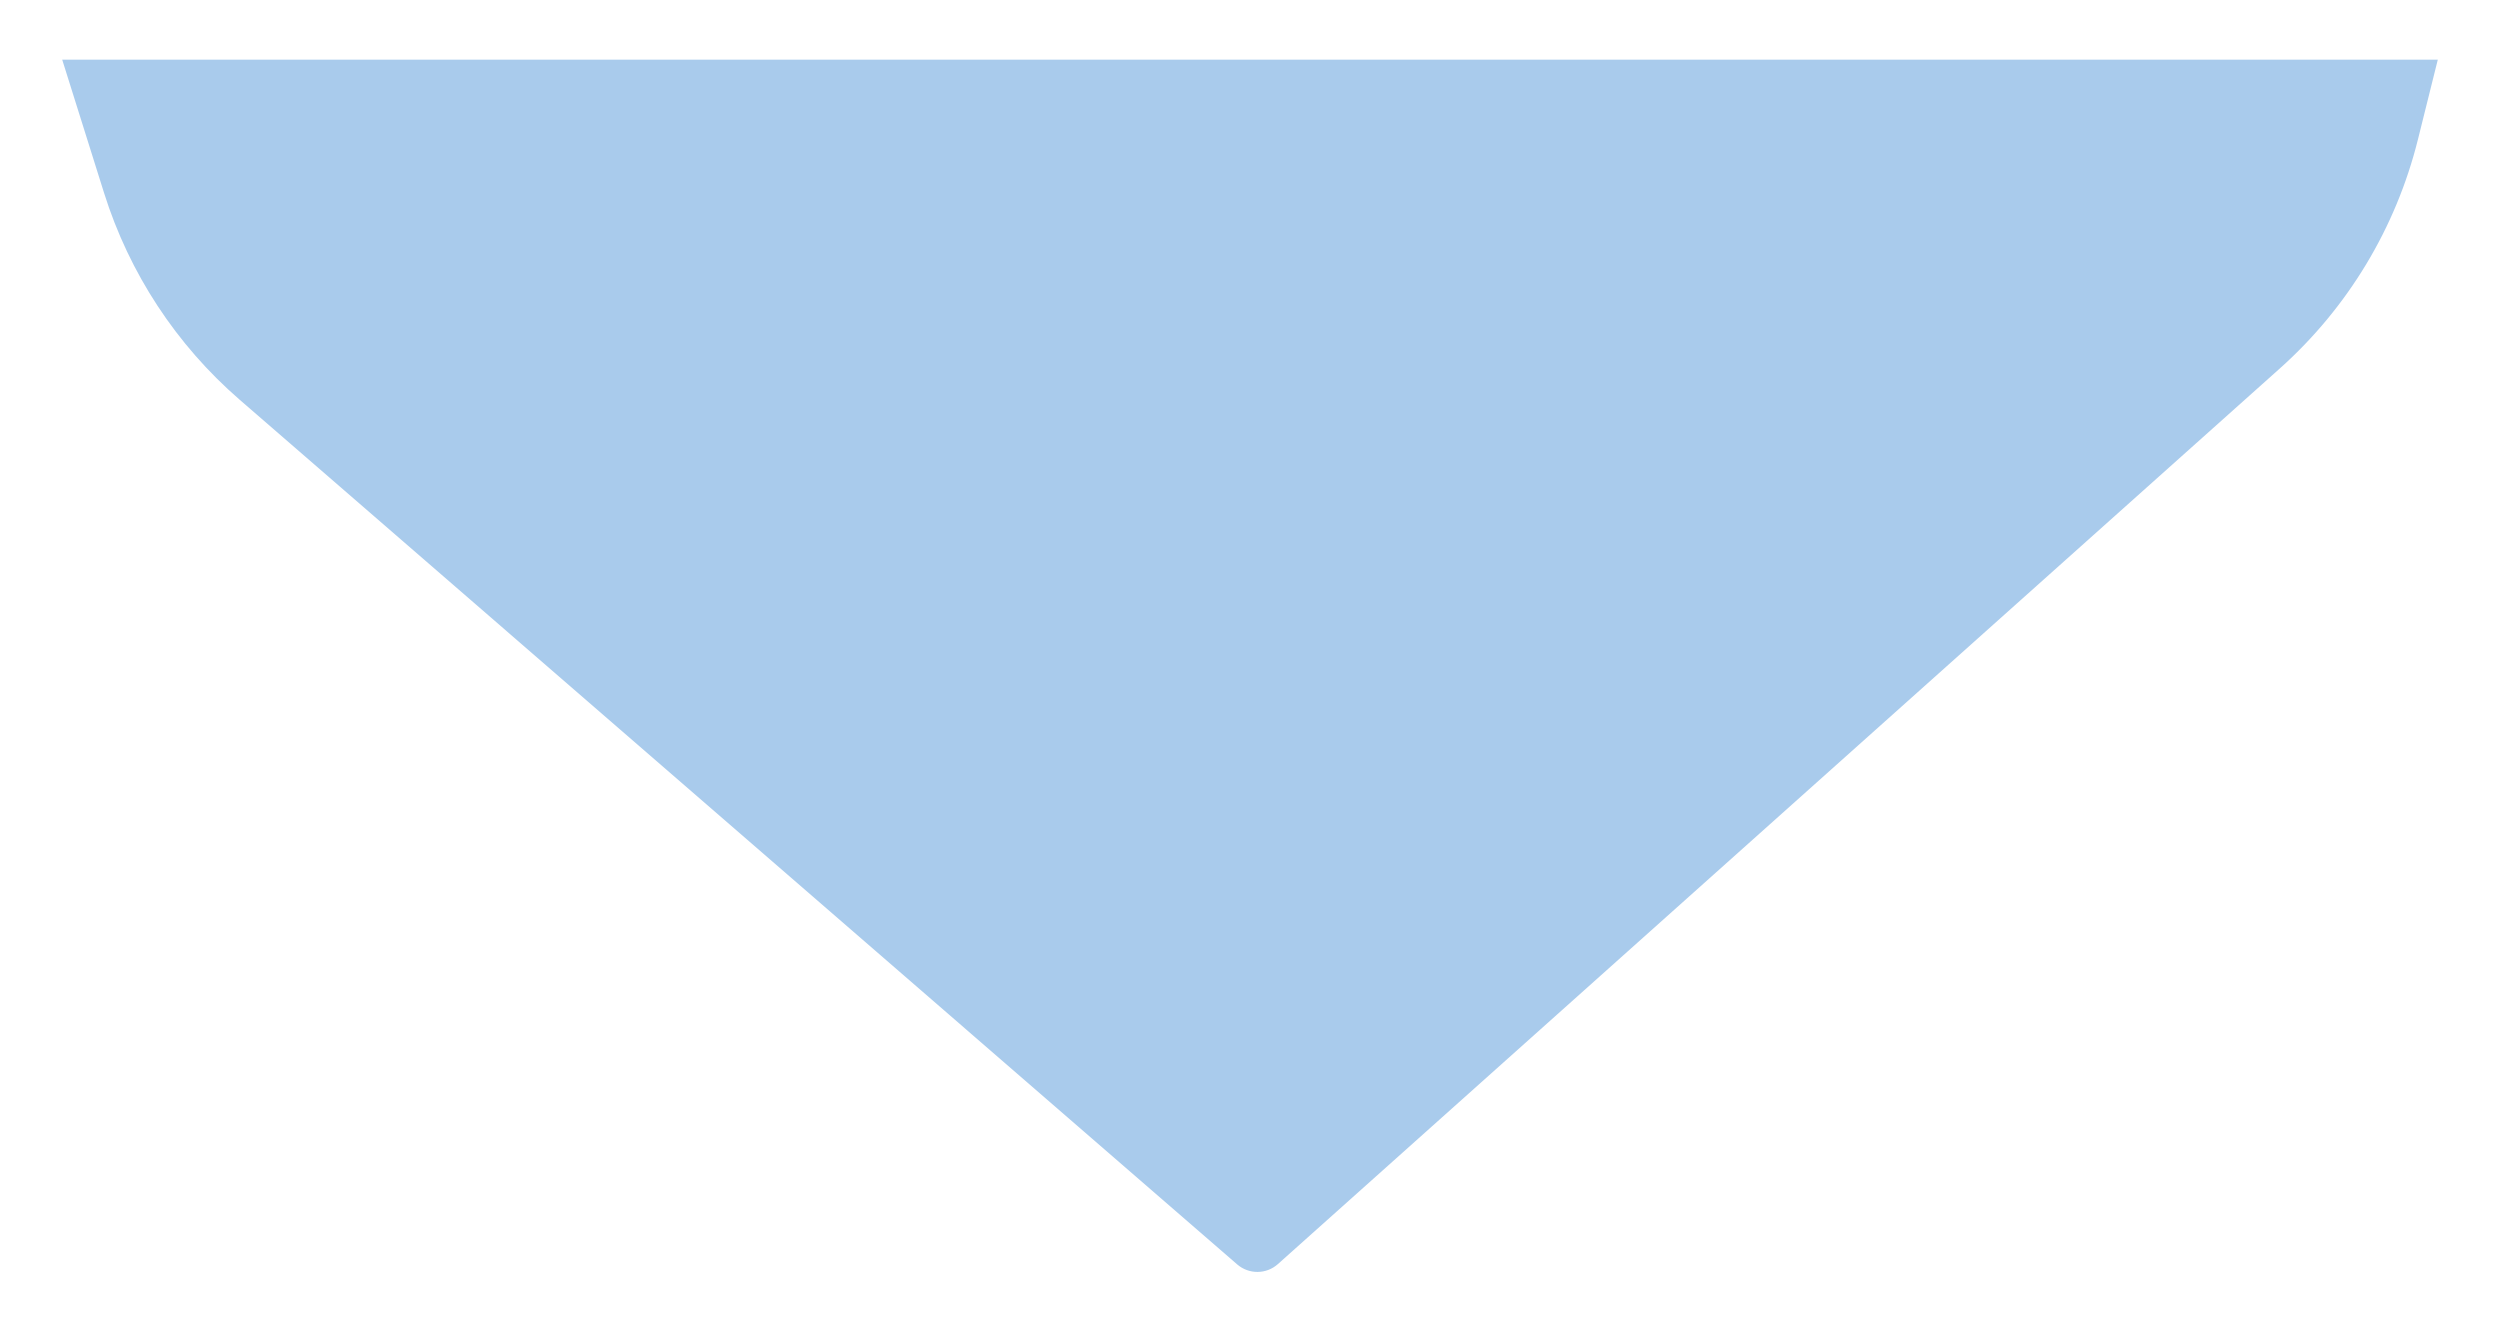
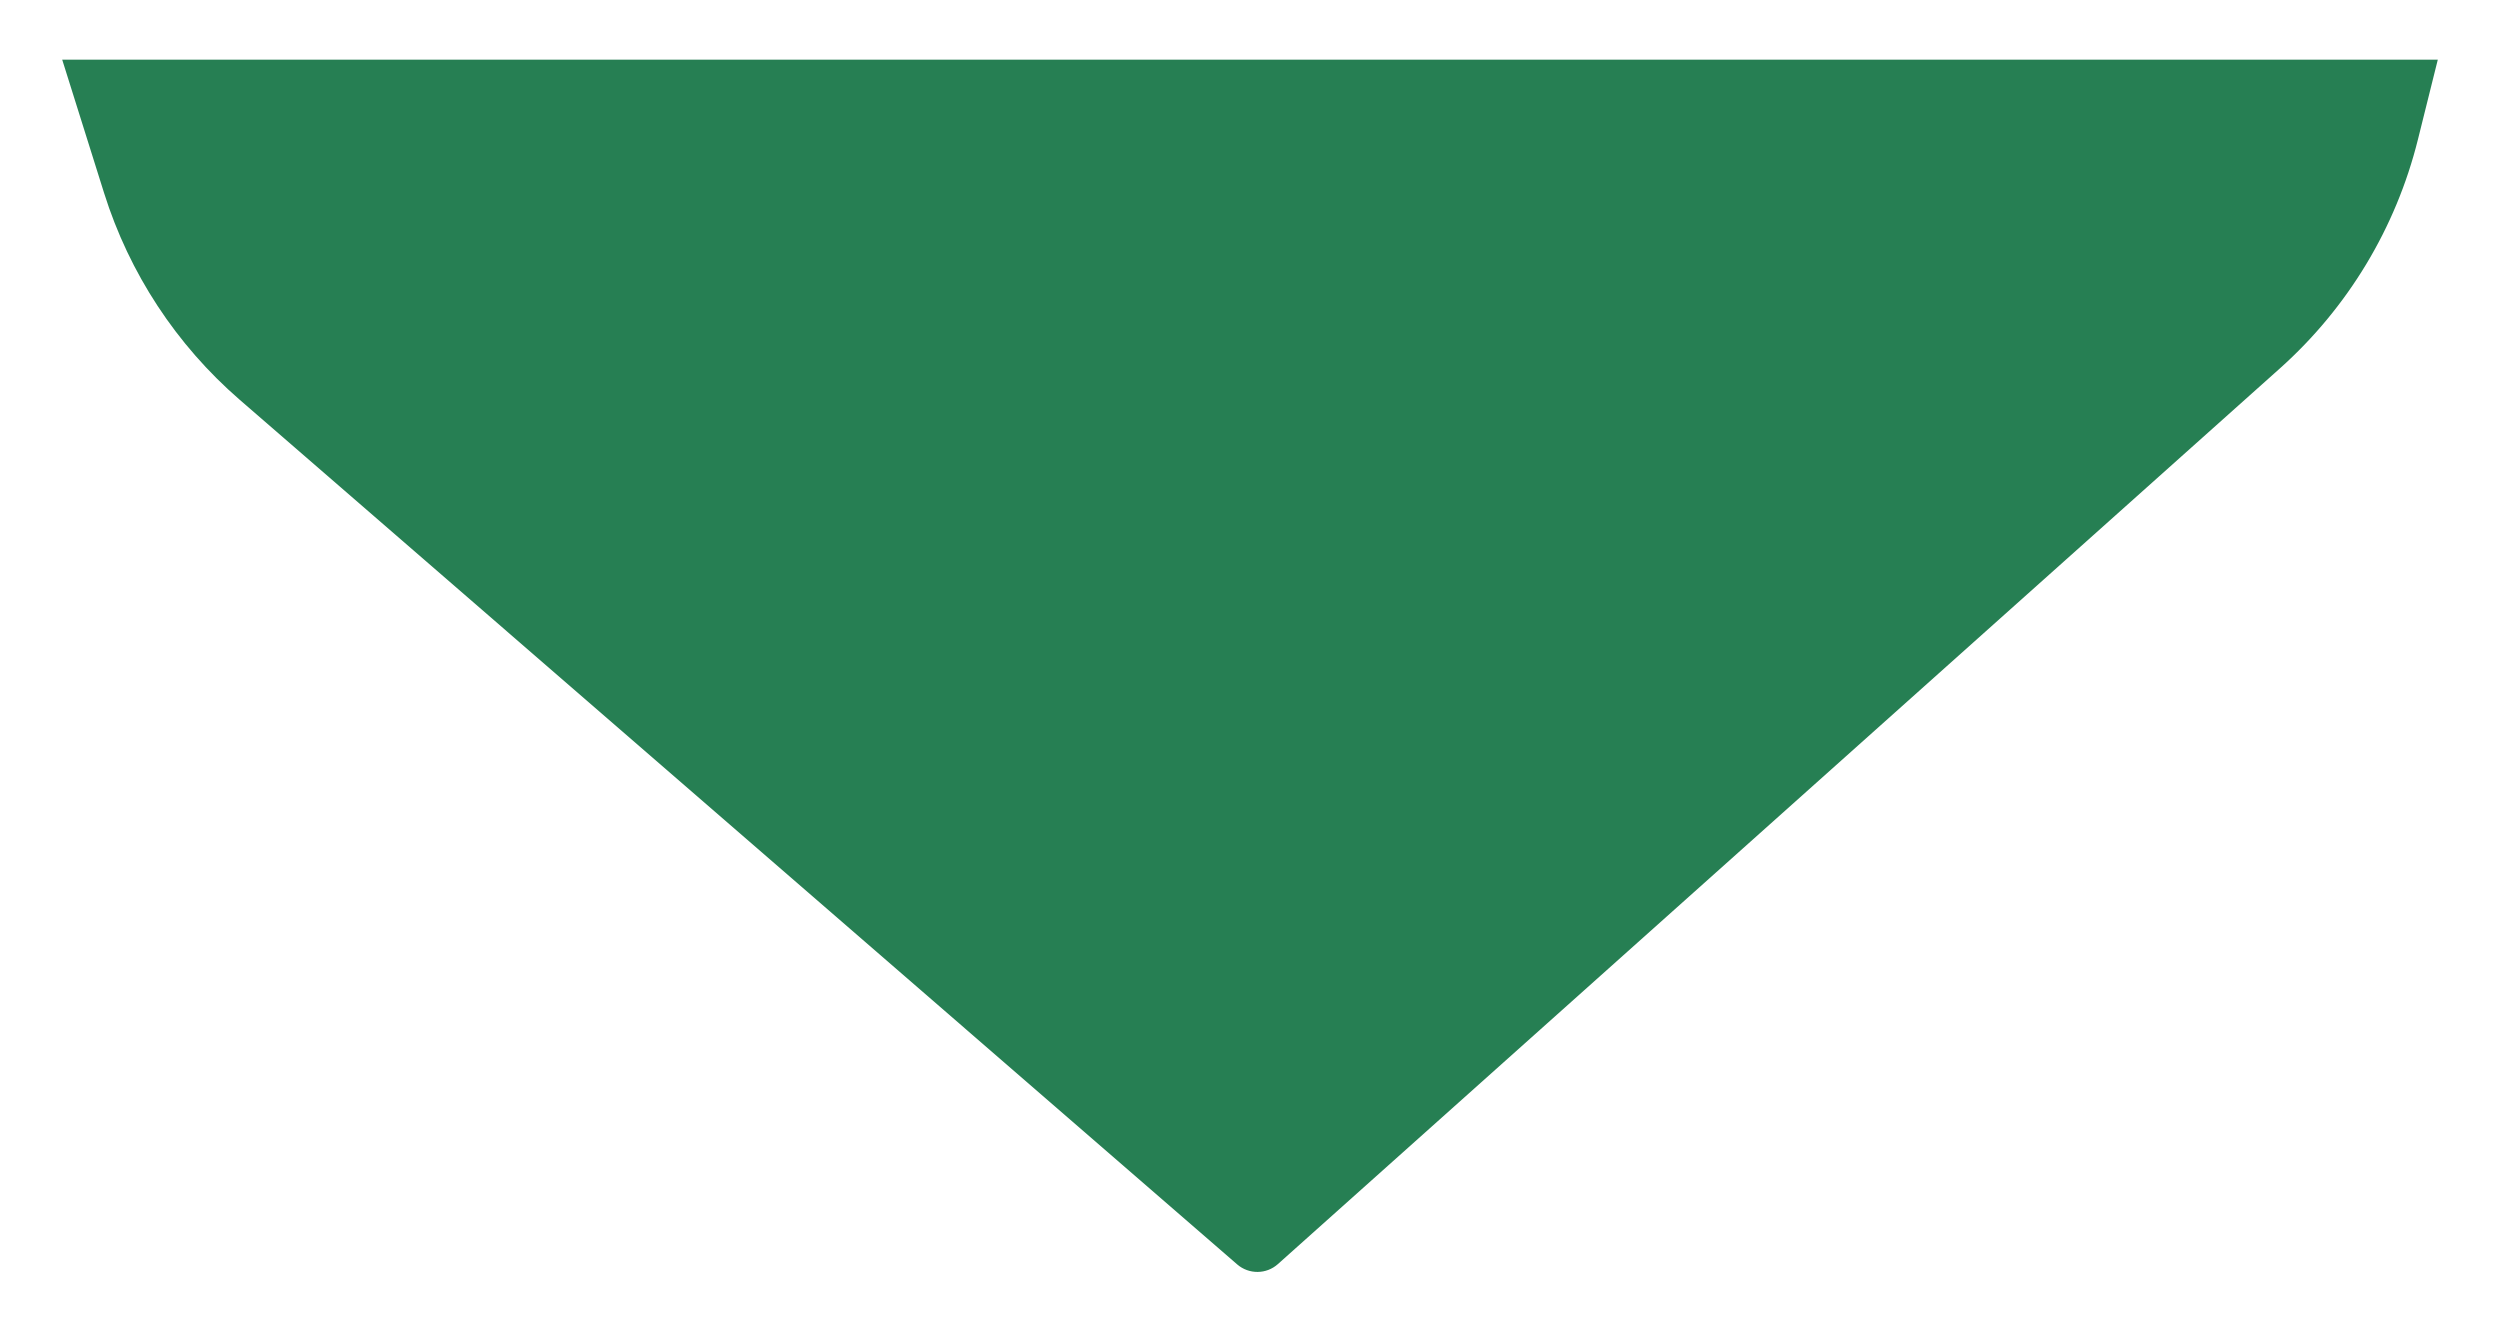
<svg xmlns="http://www.w3.org/2000/svg" id="_레이어_1" data-name="레이어 1" viewBox="0 0 325.17 173.2">
-   <g transform="rotate(180 162.585 86.6)">
-     <defs>
-       <style>
+   <defs>
+     <style>
      .cls-1 {
        fill: none;
      }

      .cls-2 {
-         fill: #a9cbec;
+         fill: #267f53;
      }

      .cls-3 {
        clip-path: url(#clippath);
      }
    </style>
-       <clipPath id="clippath">
-         <path class="cls-1" d="M311.63,148.09l5.45,17.35H8.09l2.59-10.4c2.86-11.49,9.11-21.85,17.93-29.74L158.96,8.78c1.5-1.34,3.76-1.36,5.29-.04l129.74,112.46c8.26,7.16,14.36,16.46,17.64,26.89Z" />
-       </clipPath>
-     </defs>
+     <clipPath id="clippath">
+       <path class="cls-1" d="M311.63,148.09l5.45,17.35H8.09l2.59-10.4c2.86-11.49,9.11-21.85,17.93-29.74L158.96,8.78c1.5-1.34,3.76-1.36,5.29-.04l129.74,112.46c8.26,7.16,14.36,16.46,17.64,26.89Z" />
+     </clipPath>
+   </defs>
+   <g transform="rotate(180 162.585 86.6)">
    <g class="cls-3">
-       <rect class="cls-2" x="-32.8" y="-48.06" width="396.42" height="264.08" />
+       <rect class="cls-2" x="-2.06" y="-59.09" width="329.28" height="291.39" />
    </g>
  </g>
</svg>
